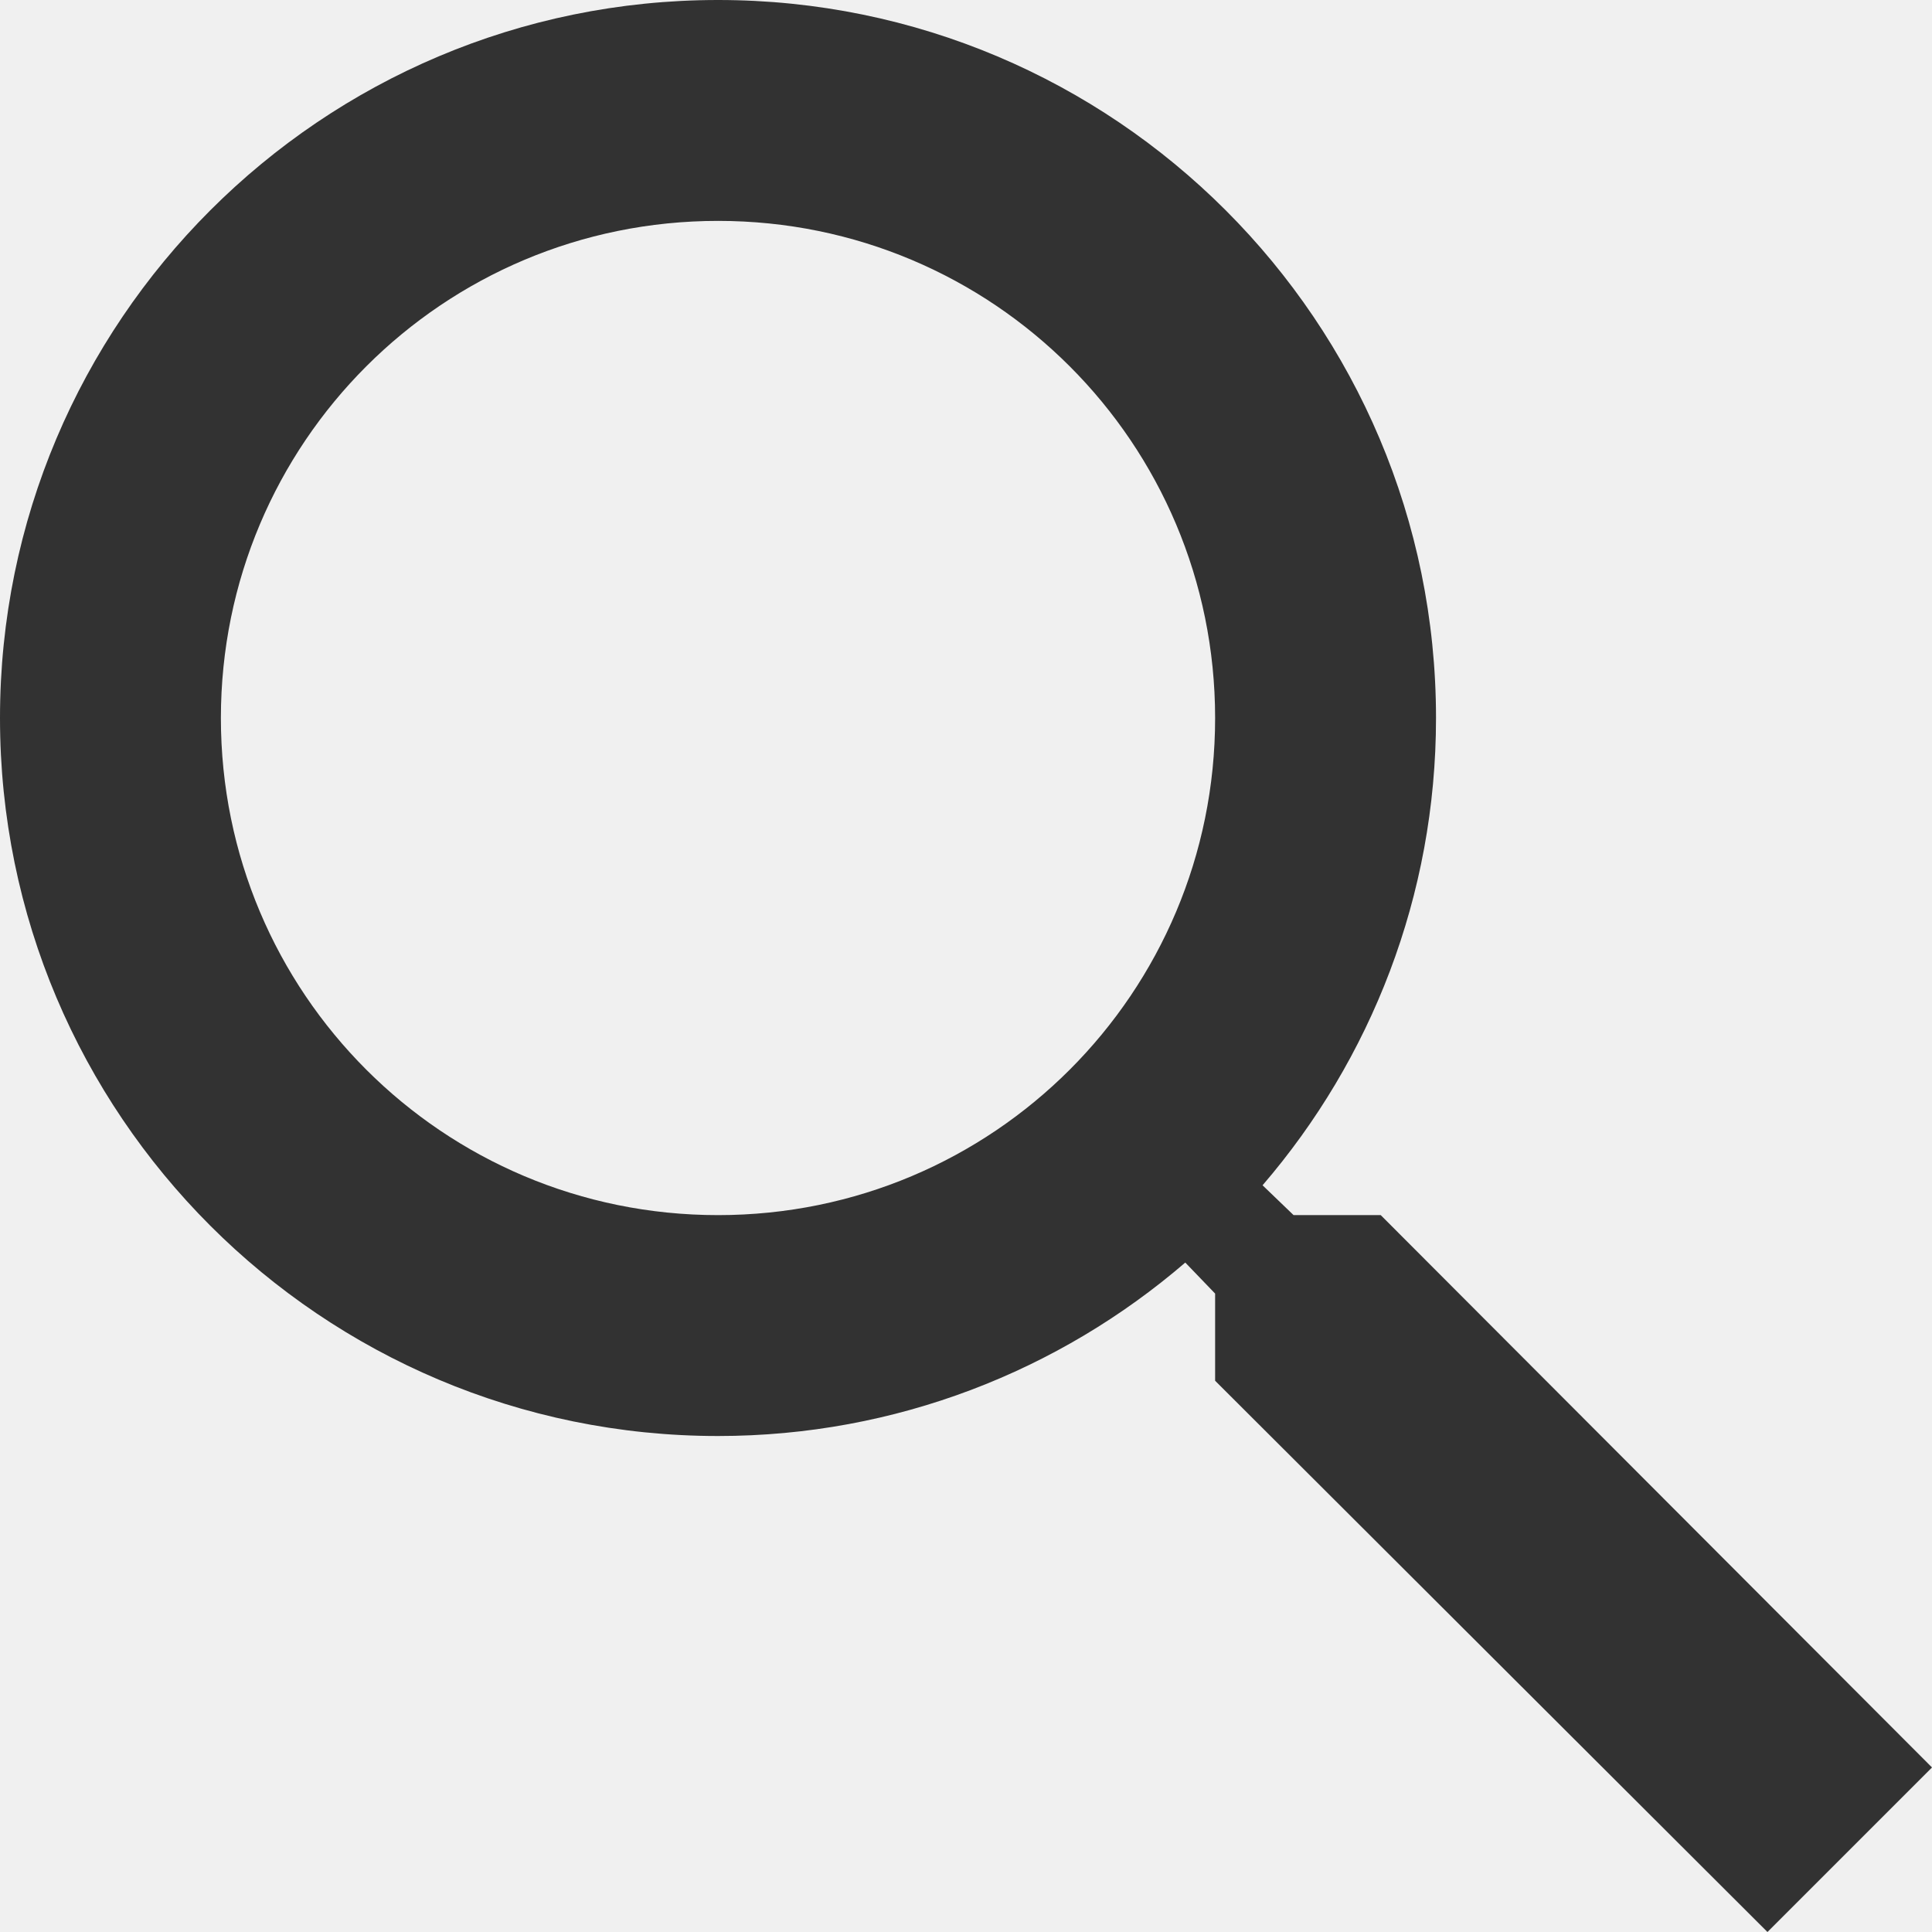
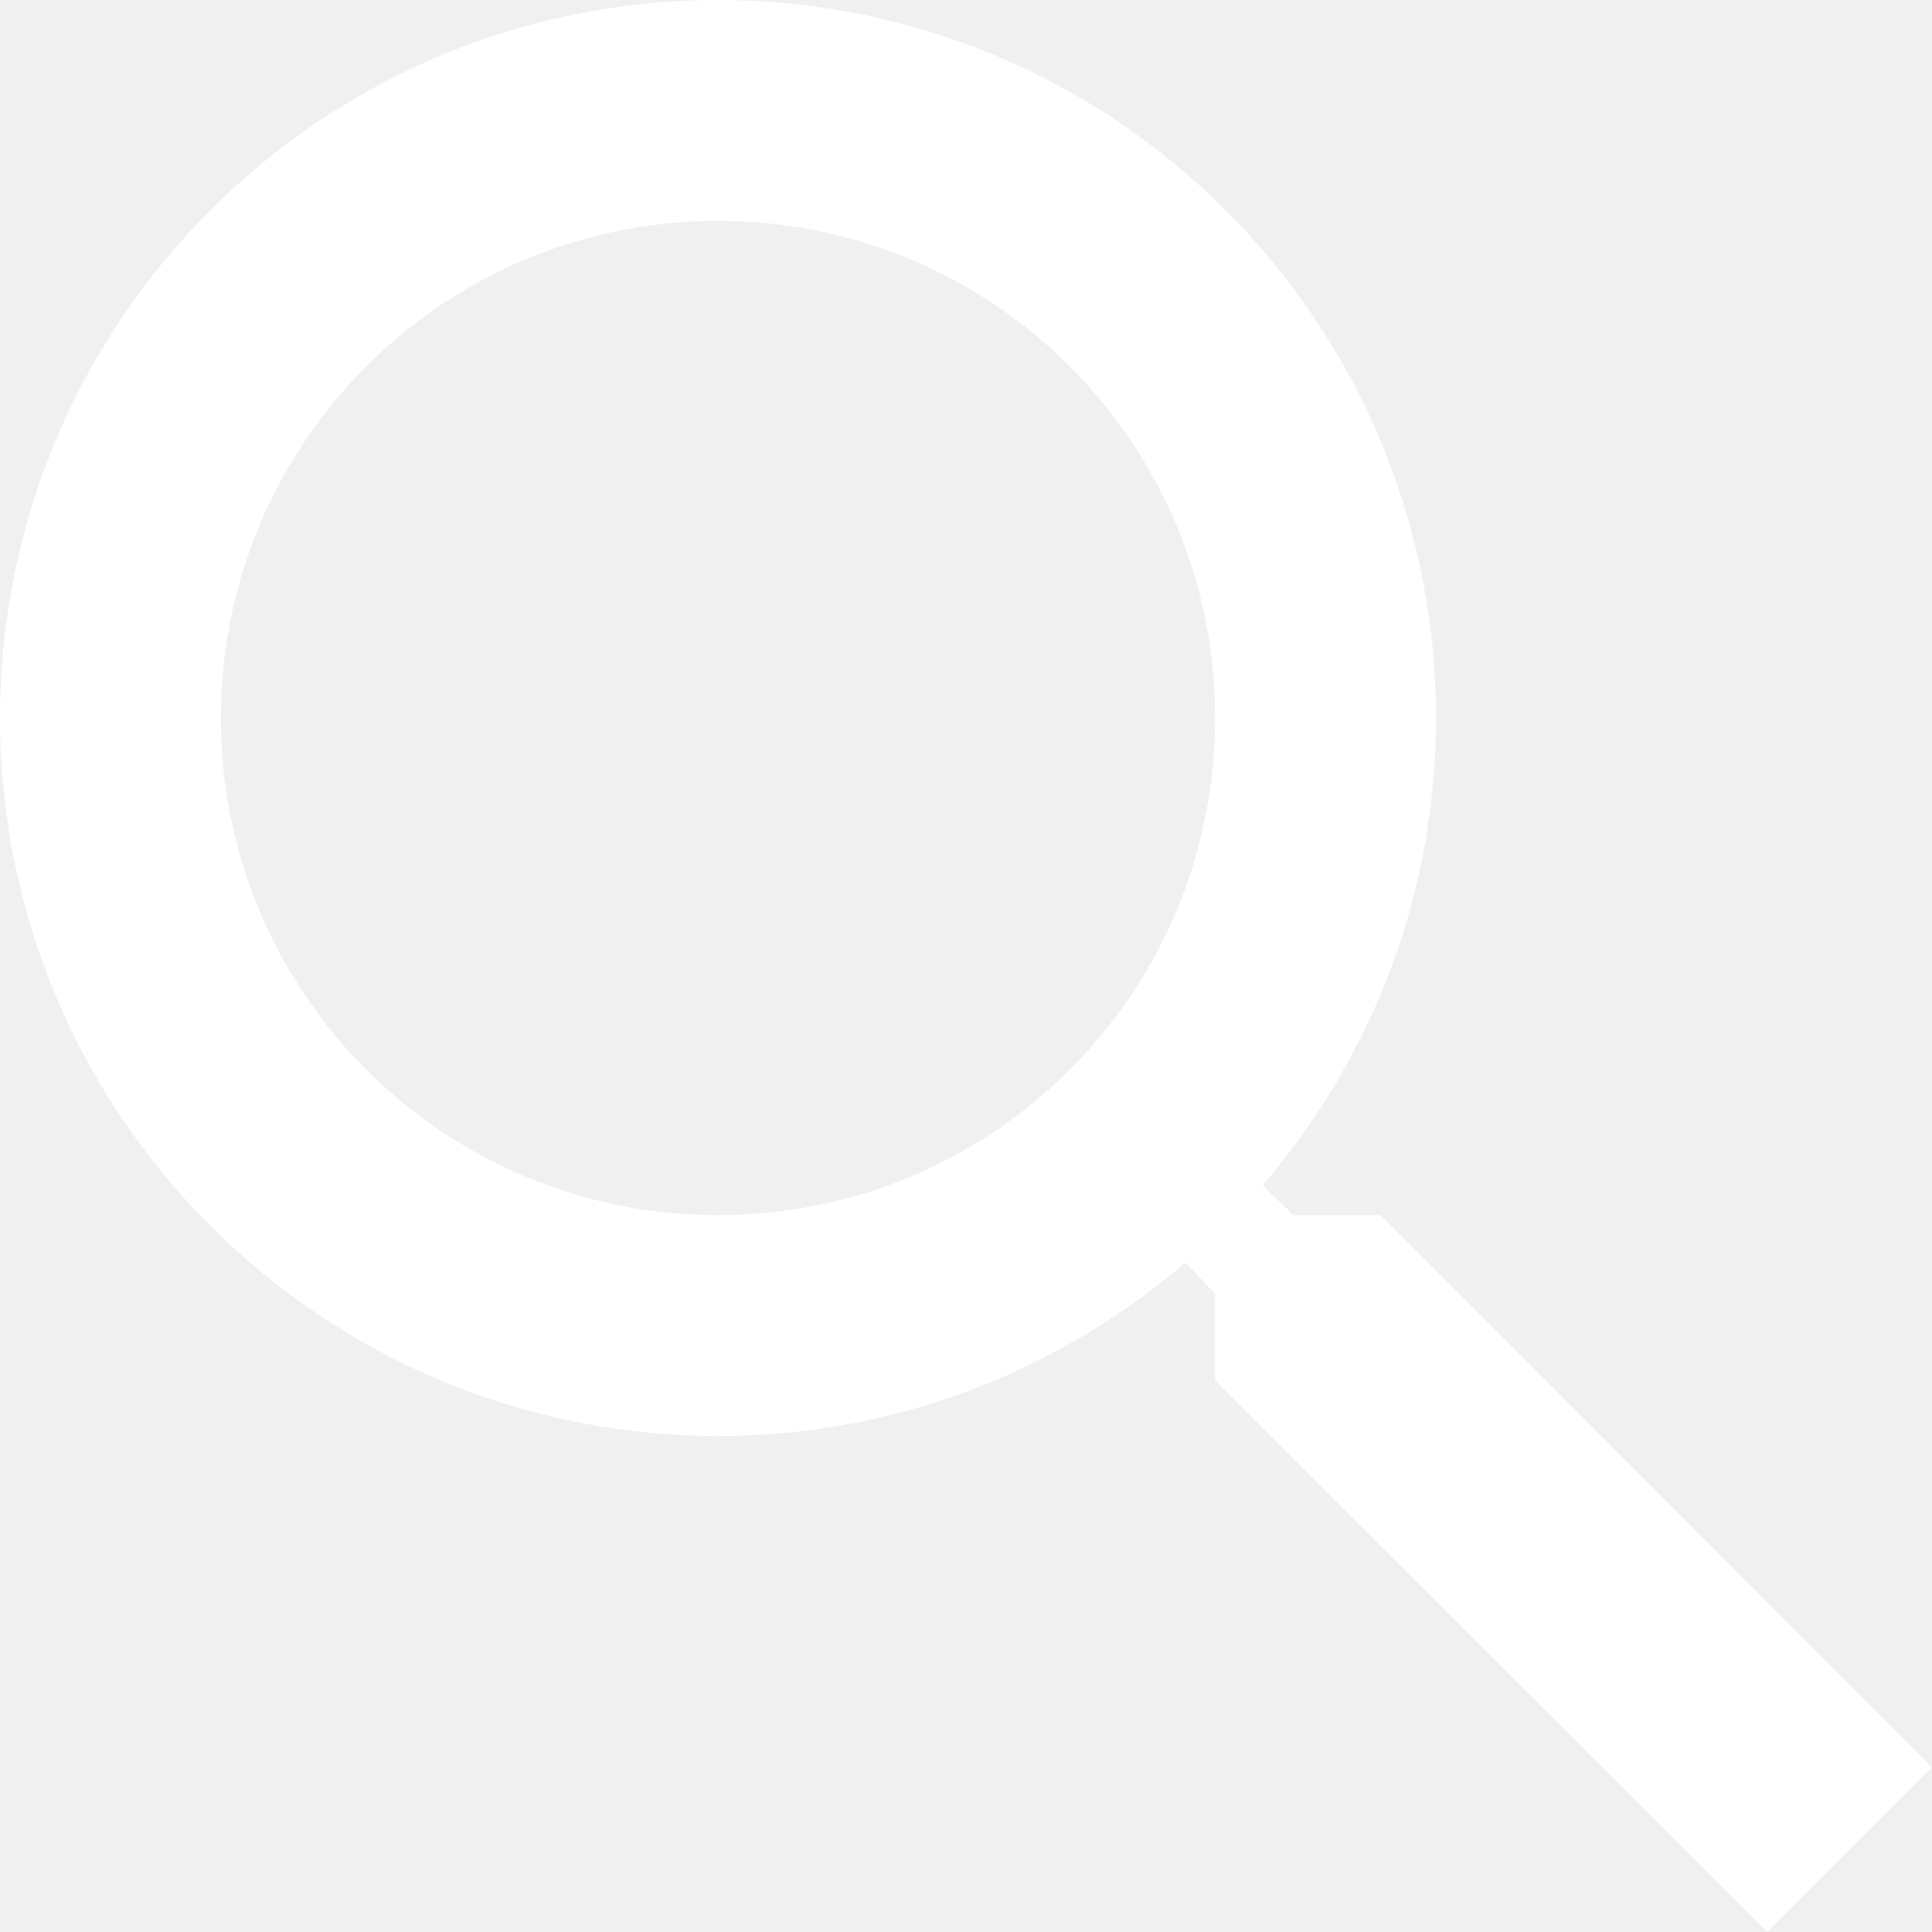
- <svg xmlns="http://www.w3.org/2000/svg" width="18" height="18" viewBox="0 0 18 18" fill="none">
-   <path d="M12.864 11.321H12.052L11.763 11.043C12.772 9.87 13.379 8.346 13.379 6.69C13.379 2.995 10.384 0 6.69 0C2.995 0 0 2.995 0 6.69C0 10.384 2.995 13.379 6.69 13.379C8.346 13.379 9.87 12.772 11.043 11.763L11.321 12.052V12.864L16.467 18L18 16.467L12.864 11.321ZM6.69 11.321C4.127 11.321 2.058 9.252 2.058 6.69C2.058 4.127 4.127 2.058 6.69 2.058C9.252 2.058 11.321 4.127 11.321 6.69C11.321 9.252 9.252 11.321 6.69 11.321Z" fill="#323232" />
+ <svg xmlns="http://www.w3.org/2000/svg" width="20" height="20" viewBox="0 0 18 18" fill="none">
+   <path d="M12.864 11.321H12.052L11.763 11.043C12.772 9.87 13.379 8.346 13.379 6.69C13.379 2.995 10.384 0 6.69 0C2.995 0 0 2.995 0 6.69C0 10.384 2.995 13.379 6.69 13.379C8.346 13.379 9.87 12.772 11.043 11.763L11.321 12.052V12.864L16.467 18L18 16.467L12.864 11.321ZM6.69 11.321C4.127 11.321 2.058 9.252 2.058 6.69C2.058 4.127 4.127 2.058 6.69 2.058C9.252 2.058 11.321 4.127 11.321 6.69C11.321 9.252 9.252 11.321 6.69 11.321Z" fill="#FFFFFF" />
</svg>
